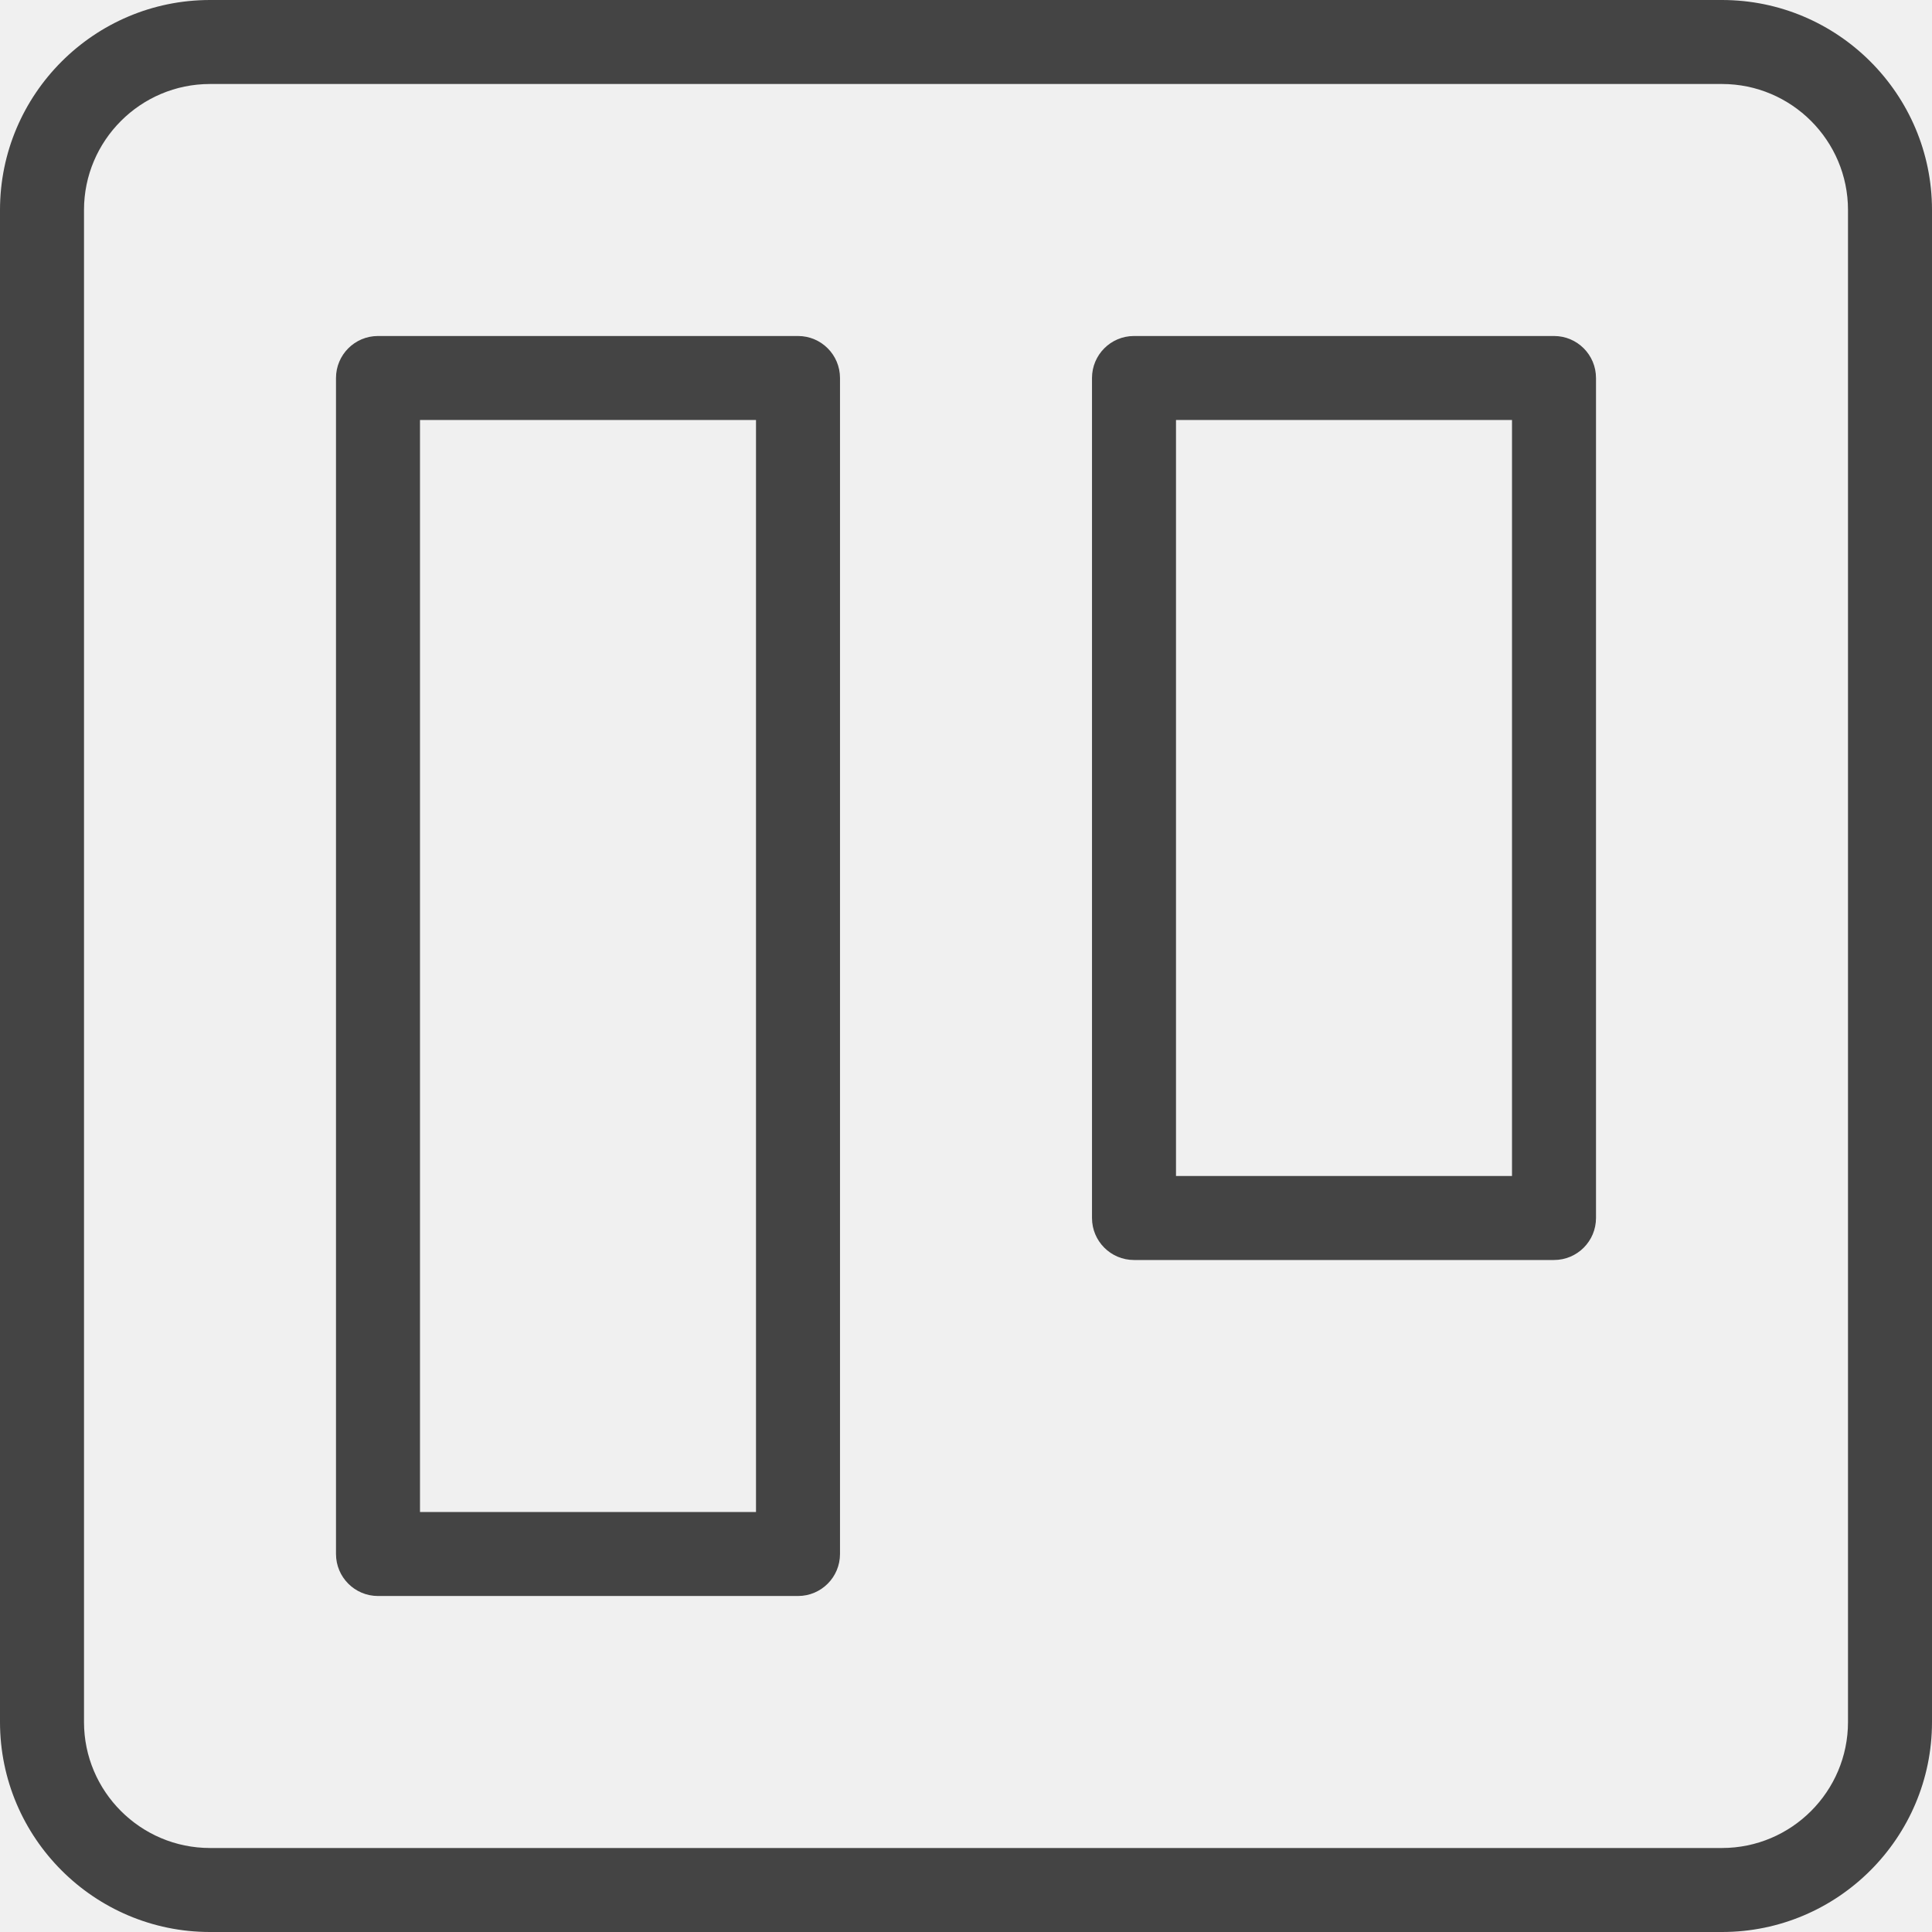
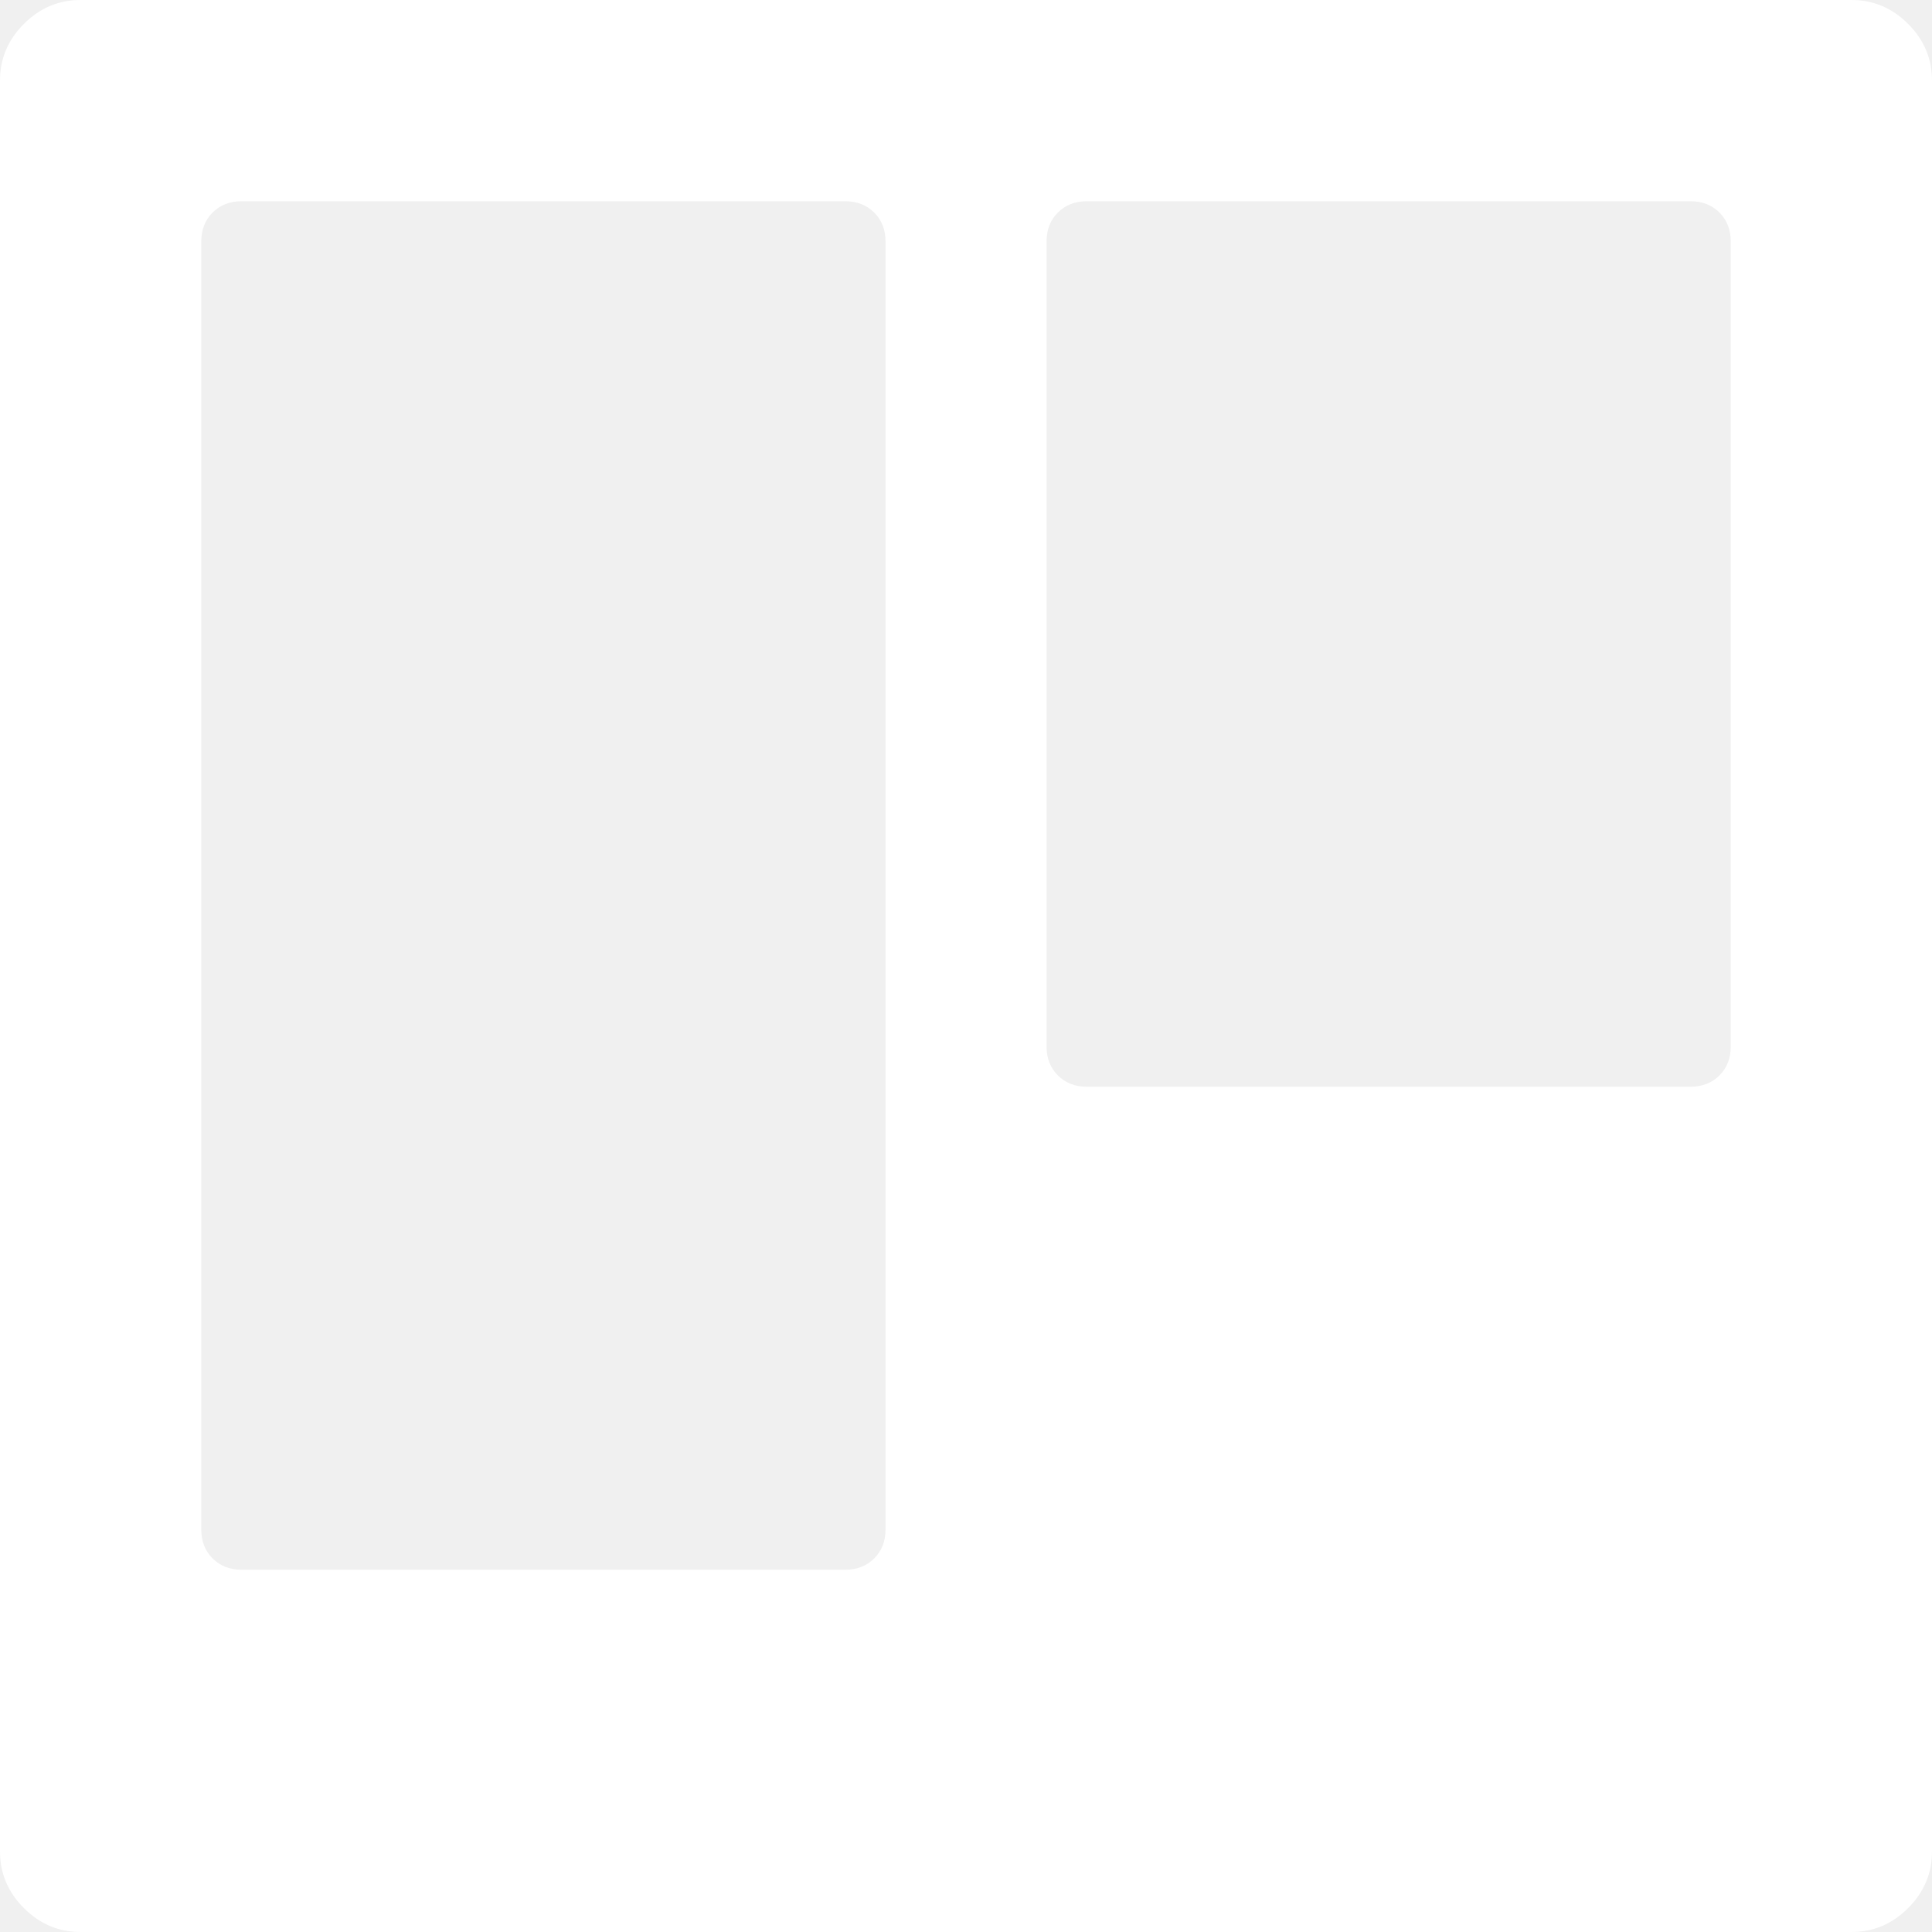
- <svg xmlns="http://www.w3.org/2000/svg" height="512px" viewBox="0 0 368 368" width="512px" class="">
+ <svg xmlns="http://www.w3.org/2000/svg" version="1.1" id="Capa_1" x="0px" y="0px" width="18px" height="18px" viewBox="0 0 438.536 438.536" style="enable-background:new 0 0 438.536 438.536;" xml:space="preserve" class="">
  <g>
-     <path d="m328 0h-288c-22.055 0-40 17.945-40 40v288c0 22.055 17.945 40 40 40h288c22.055 0 40-17.945 40-40v-288c0-22.055-17.945-40-40-40zm24 328c0 13.23-10.77 24-24 24h-288c-13.23 0-24-10.77-24-24v-288c0-13.23 10.77-24 24-24h288c13.23 0 24 10.77 24 24zm0 0" data-original="#000000" class="active-path" data-old_color="#000000" fill="#444444" />
-     <path d="m152 64h-80c-4.426 0-8 3.586-8 8v224c0 4.414 3.574 8 8 8h80c4.426 0 8-3.586 8-8v-224c0-4.414-3.574-8-8-8zm-8 224h-64v-208h64zm0 0" data-original="#000000" class="active-path" data-old_color="#000000" fill="#444444" />
-     <path d="m296 64h-80c-4.426 0-8 3.586-8 8v160c0 4.414 3.574 8 8 8h80c4.426 0 8-3.586 8-8v-160c0-4.414-3.574-8-8-8zm-8 160h-64v-144h64zm0 0" data-original="#000000" class="active-path" data-old_color="#000000" fill="#444444" />
+     <g>
+       <path d="M433.113,5.424C429.496,1.807,425.215,0,420.267,0H18.276C13.324,0,9.041,1.807,5.425,5.424   C1.808,9.04,0.001,13.322,0.001,18.271v401.991c0,4.948,1.807,9.233,5.424,12.847c3.619,3.617,7.902,5.428,12.851,5.428h401.991   c4.948,0,9.229-1.811,12.847-5.428c3.614-3.613,5.421-7.898,5.421-12.847V18.271C438.534,13.319,436.73,9.04,433.113,5.424z    M201,347.172c0,2.669-0.855,4.853-2.568,6.57c-1.714,1.707-3.904,2.566-6.567,2.566H54.821c-2.666,0-4.853-0.859-6.567-2.566   c-1.709-1.718-2.568-3.901-2.568-6.57V54.813c0-2.666,0.855-4.853,2.568-6.565c1.714-1.711,3.901-2.57,6.567-2.57h137.044   c2.663,0,4.853,0.859,6.567,2.57c1.713,1.712,2.568,3.899,2.568,6.565V347.172z M392.858,237.539c0,2.666-0.855,4.856-2.566,6.563   c-1.711,1.718-3.901,2.57-6.563,2.57H246.691c-2.677,0-4.859-0.853-6.571-2.57c-1.711-1.707-2.566-3.897-2.566-6.563V54.813   c0-2.666,0.855-4.853,2.566-6.565c1.712-1.711,3.895-2.57,6.571-2.57h137.037c2.662,0,4.853,0.859,6.563,2.57   c1.711,1.712,2.566,3.899,2.566,6.565V237.539z" data-original="#000000" class="active-path" data-old_color="#000000" fill="#FFFFFF" />
+     </g>
  </g>
</svg>
